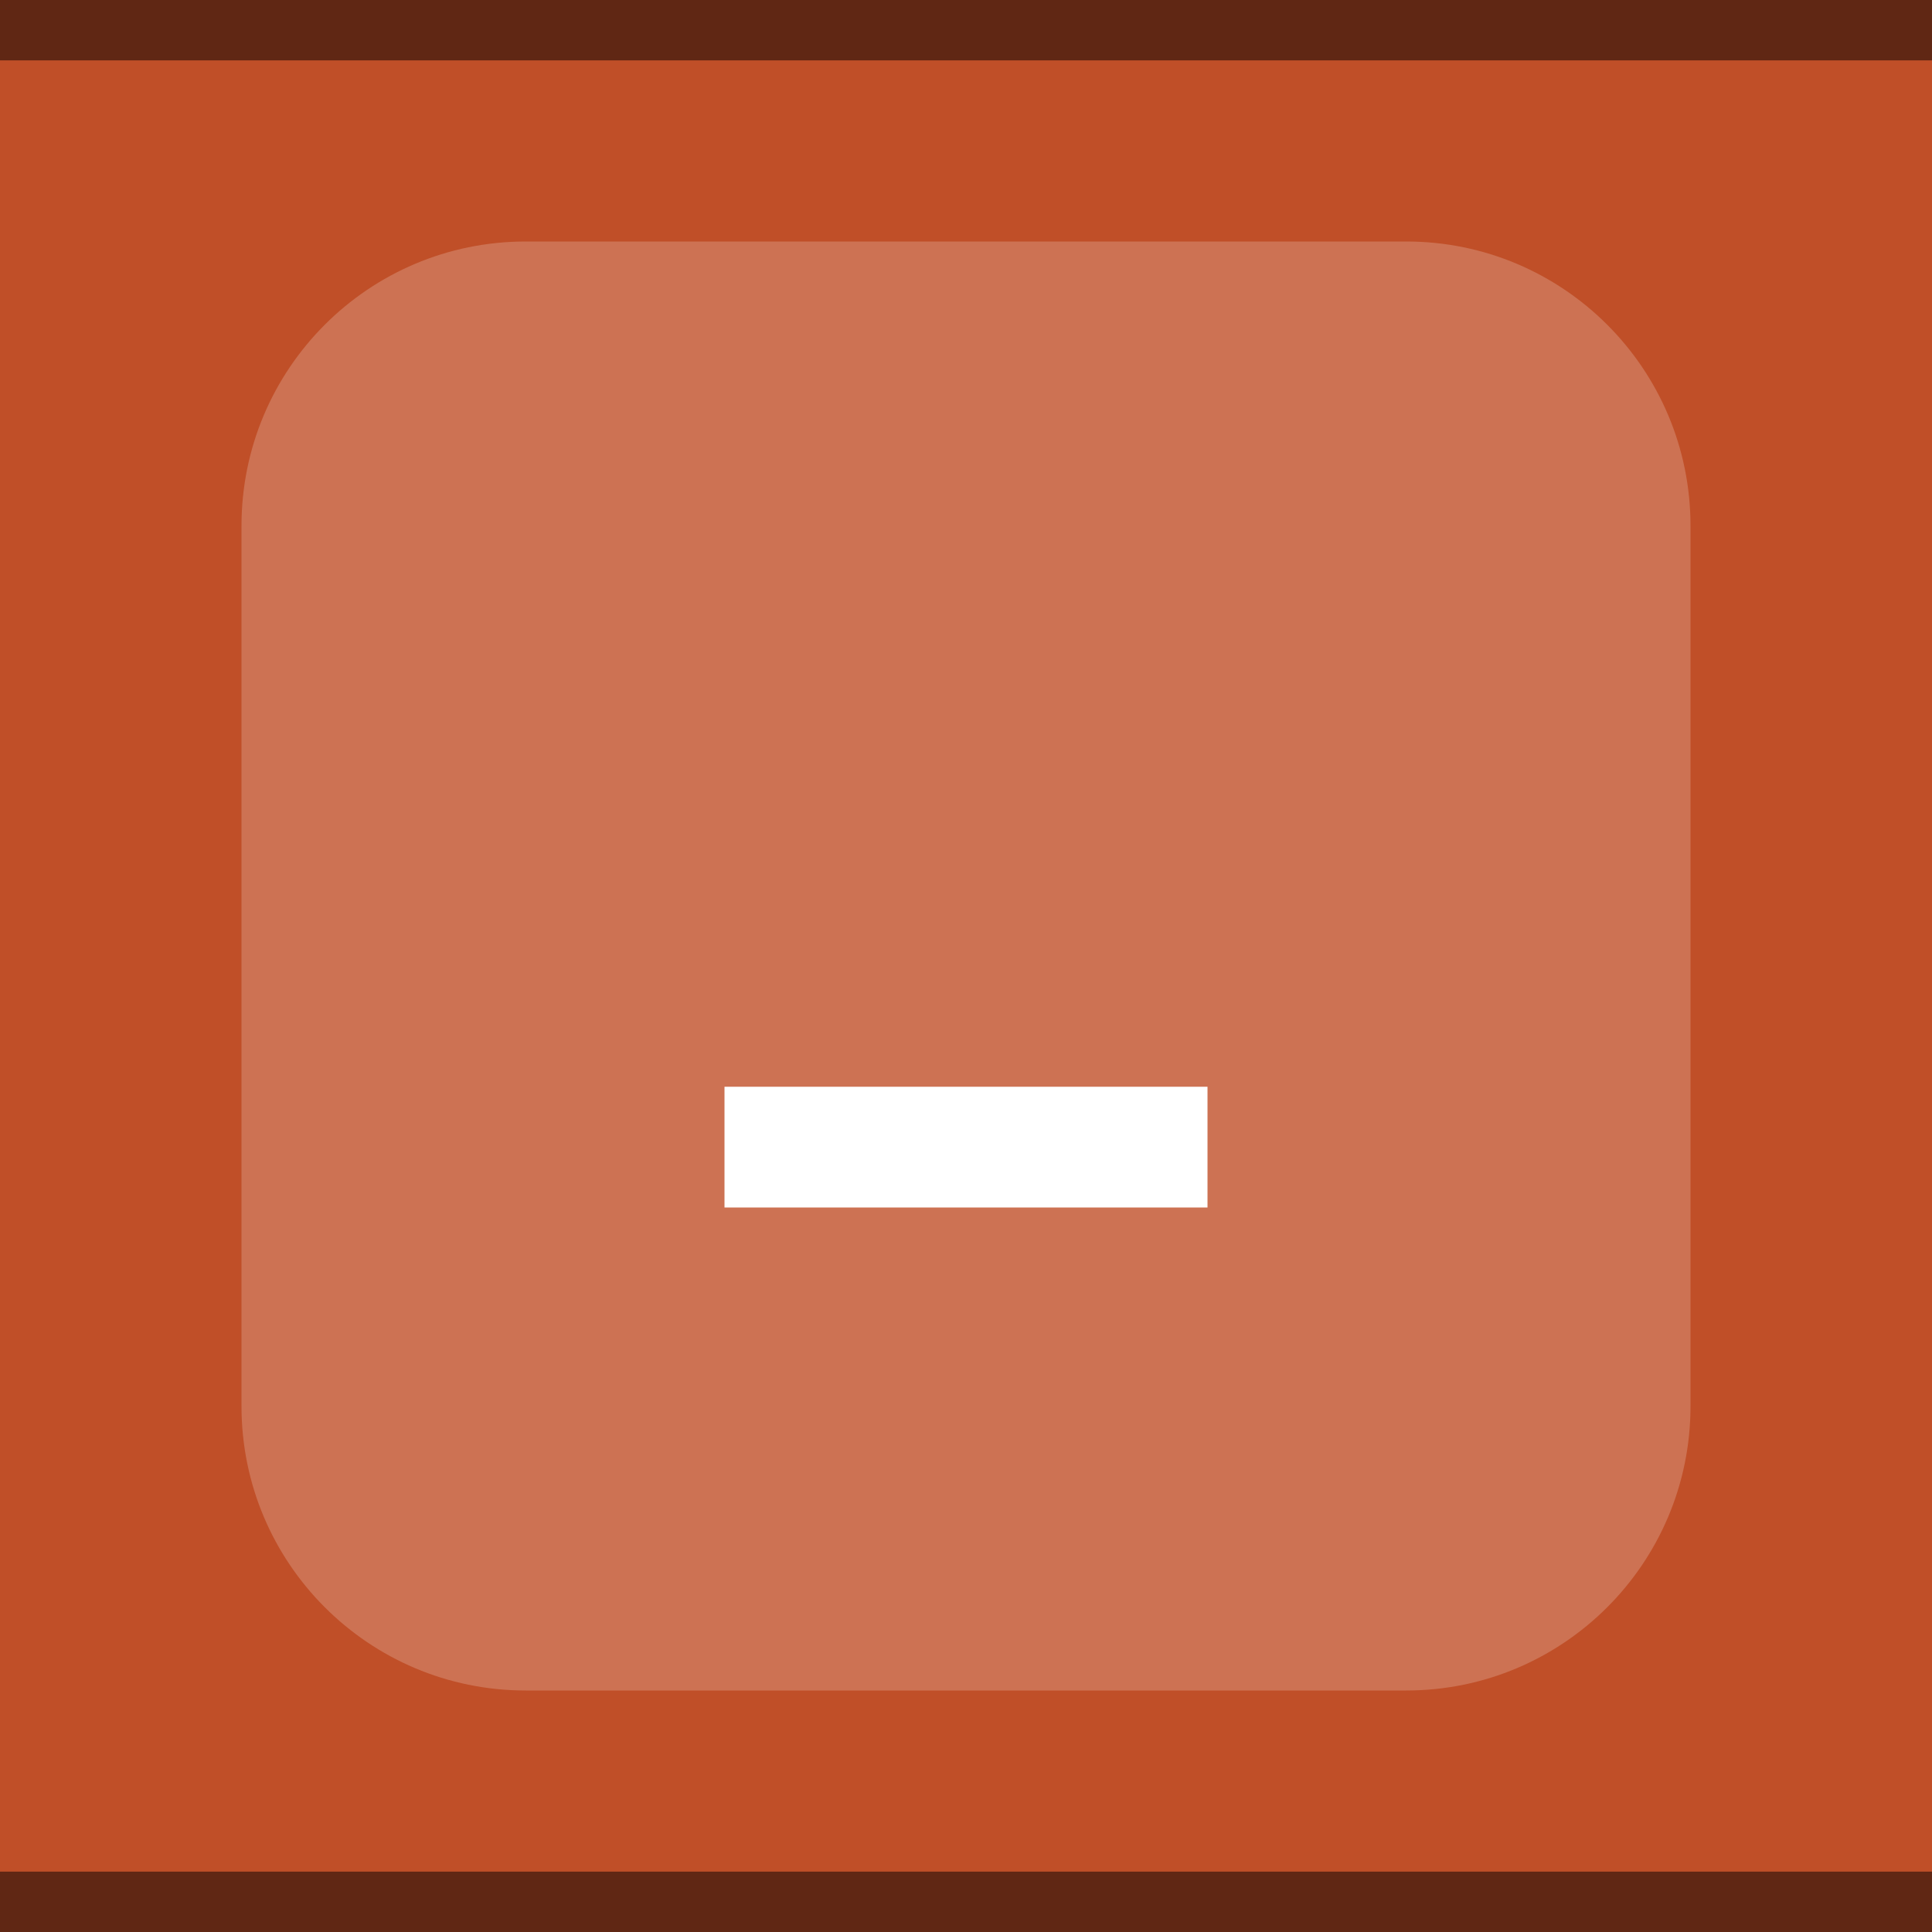
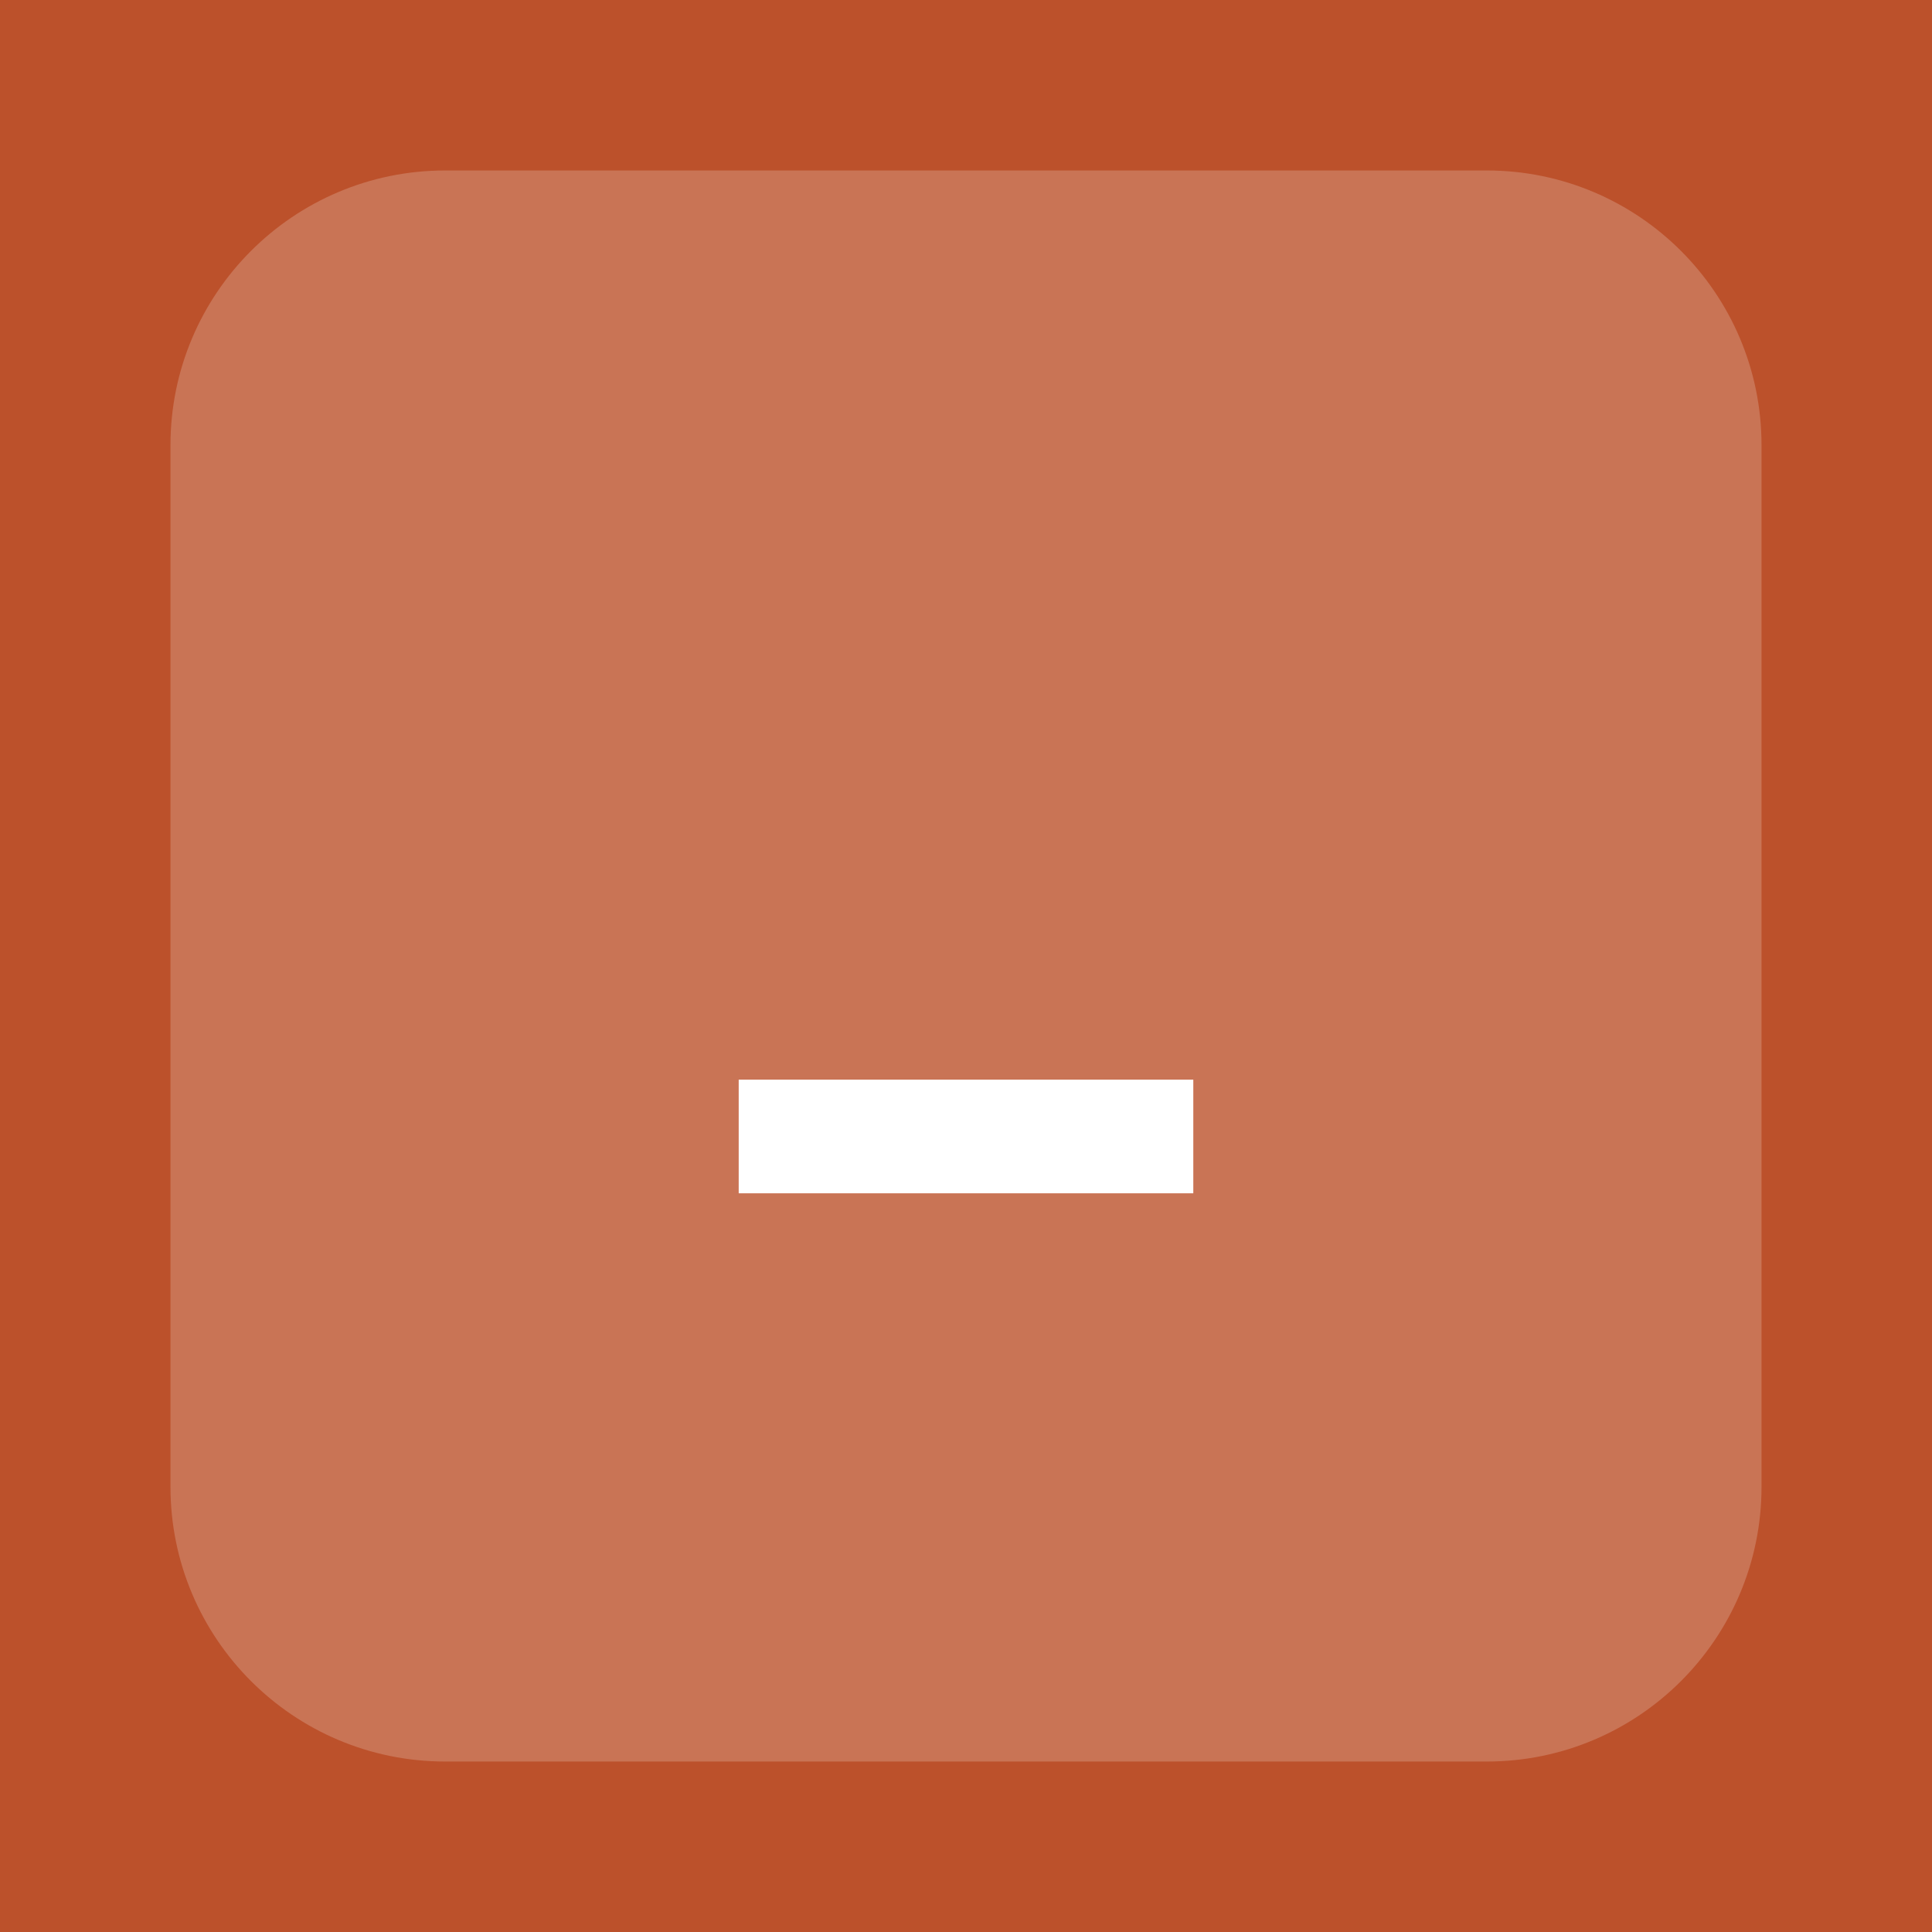
- <svg xmlns="http://www.w3.org/2000/svg" id="svg12" version="1.1" viewBox="0 0 32 32" height="32" width="32">
+ <svg xmlns="http://www.w3.org/2000/svg" id="svg12" version="1.1" viewBox="0 0 34 34" height="34" width="34">
  <defs id="defs16" />
-   <rect style="fill:#c04f28;fill-opacity:1" id="rect2" fill="#E0E0E0" height="32" width="32" />
-   <rect ry="4.708" rx="4.708" y="4" x="4" width="24" height="24" fill="#E0E0E0" id="rect2-6-1" style="opacity:0.2;fill:#ffffff;fill-opacity:1;stroke-width:0.75" />
-   <g style="opacity:1;fill:#ffffff;fill-opacity:1" id="g10" opacity="0.6" fill="#000000">
-     <circle id="circle6" opacity="0" r="12" cy="16" cx="16" style="fill:#ffffff;fill-opacity:1" />
-     <path id="path8" d="m12 18h8v2h-8z" style="fill:#ffffff;fill-opacity:1" />
-   </g>
-   <rect width="32" height="1" fill="#FFFFFF" fill-opacity="0.4" id="rect166" style="opacity:0.5;fill:#000000;fill-opacity:1" x="0" y="0" />
-   <rect width="32" height="1" fill="#FFFFFF" fill-opacity="0.4" id="rect166-3" style="opacity:0.5;fill:#000000;fill-opacity:1" x="0" y="31" />
+   <rect style="fill:#bc512b;fill-opacity:1;stroke-width:1.125" id="rect2" fill="#E0E0E0" height="36" width="36" x="-1" y="-1" />
+   <path id="path8" d="m 13,19 h 8 v 2 h -8 z" style="fill:#ffffff" />
+   <rect style="opacity:0.2;fill:#ffffff;fill-opacity:1;stroke-width:0.875" id="rect2-3" fill="#E0E0E0" height="28" width="28" x="3" y="3" rx="4.836" ry="4.836" />
</svg>
